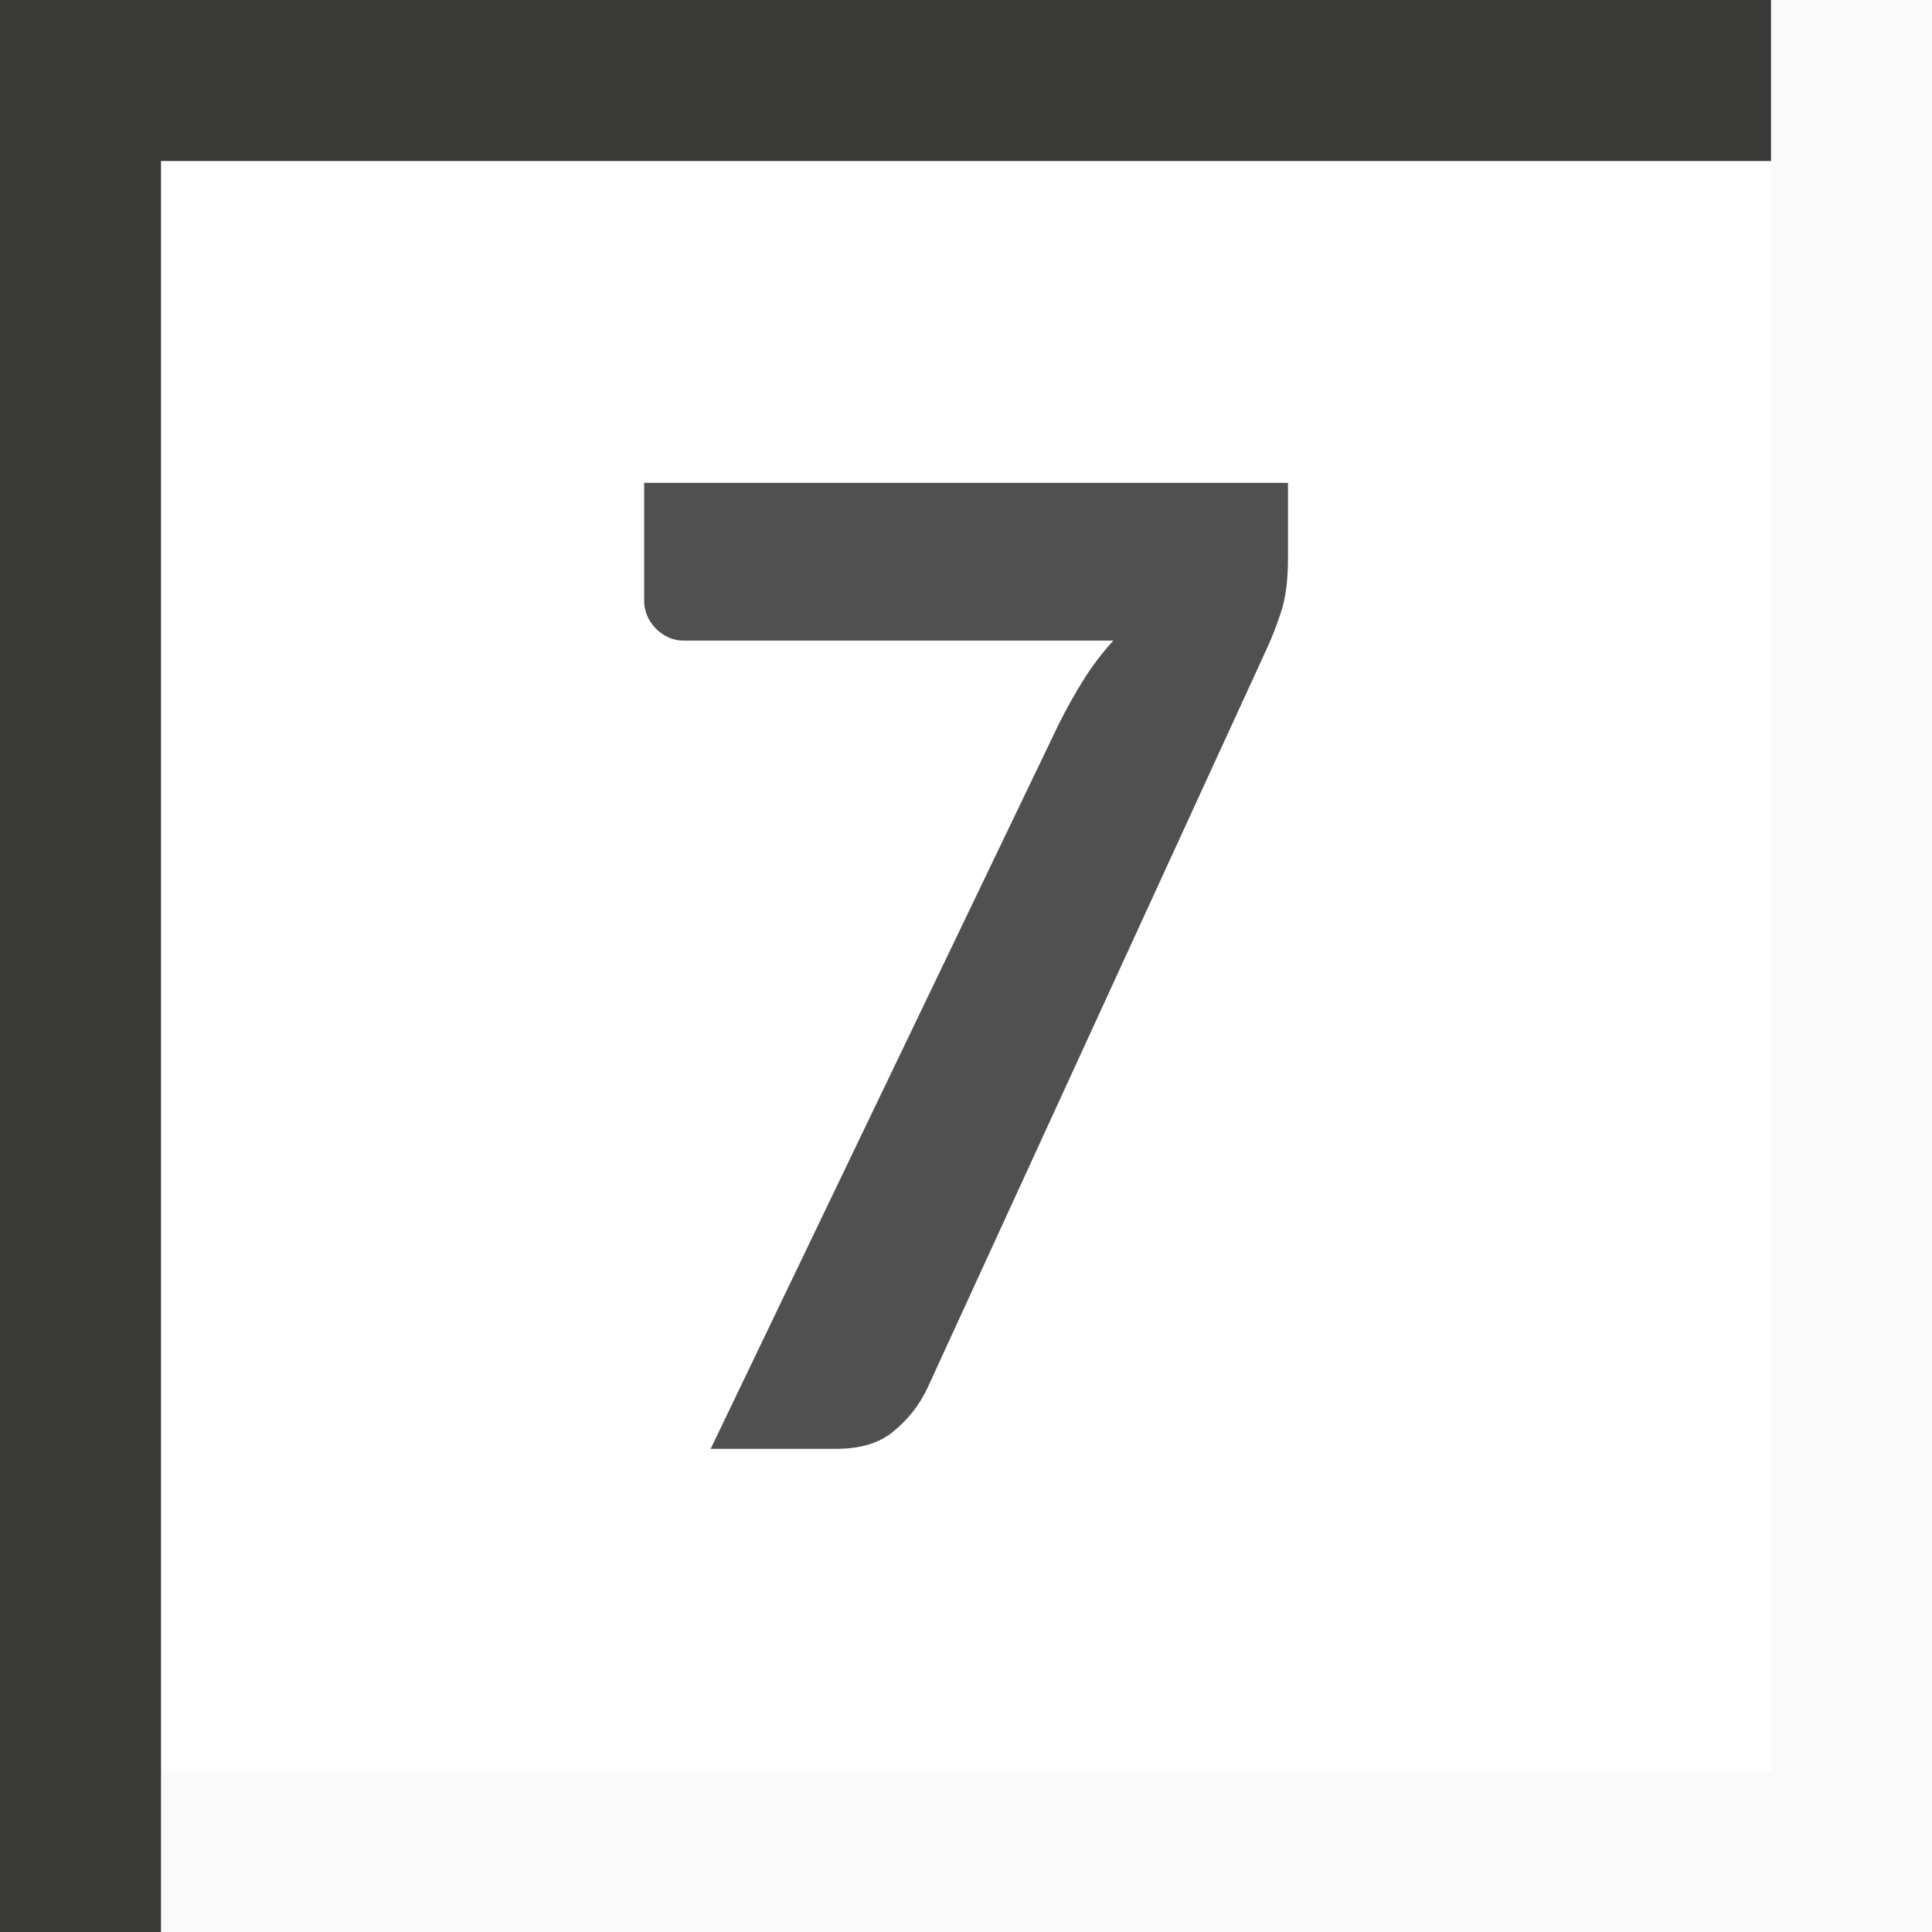
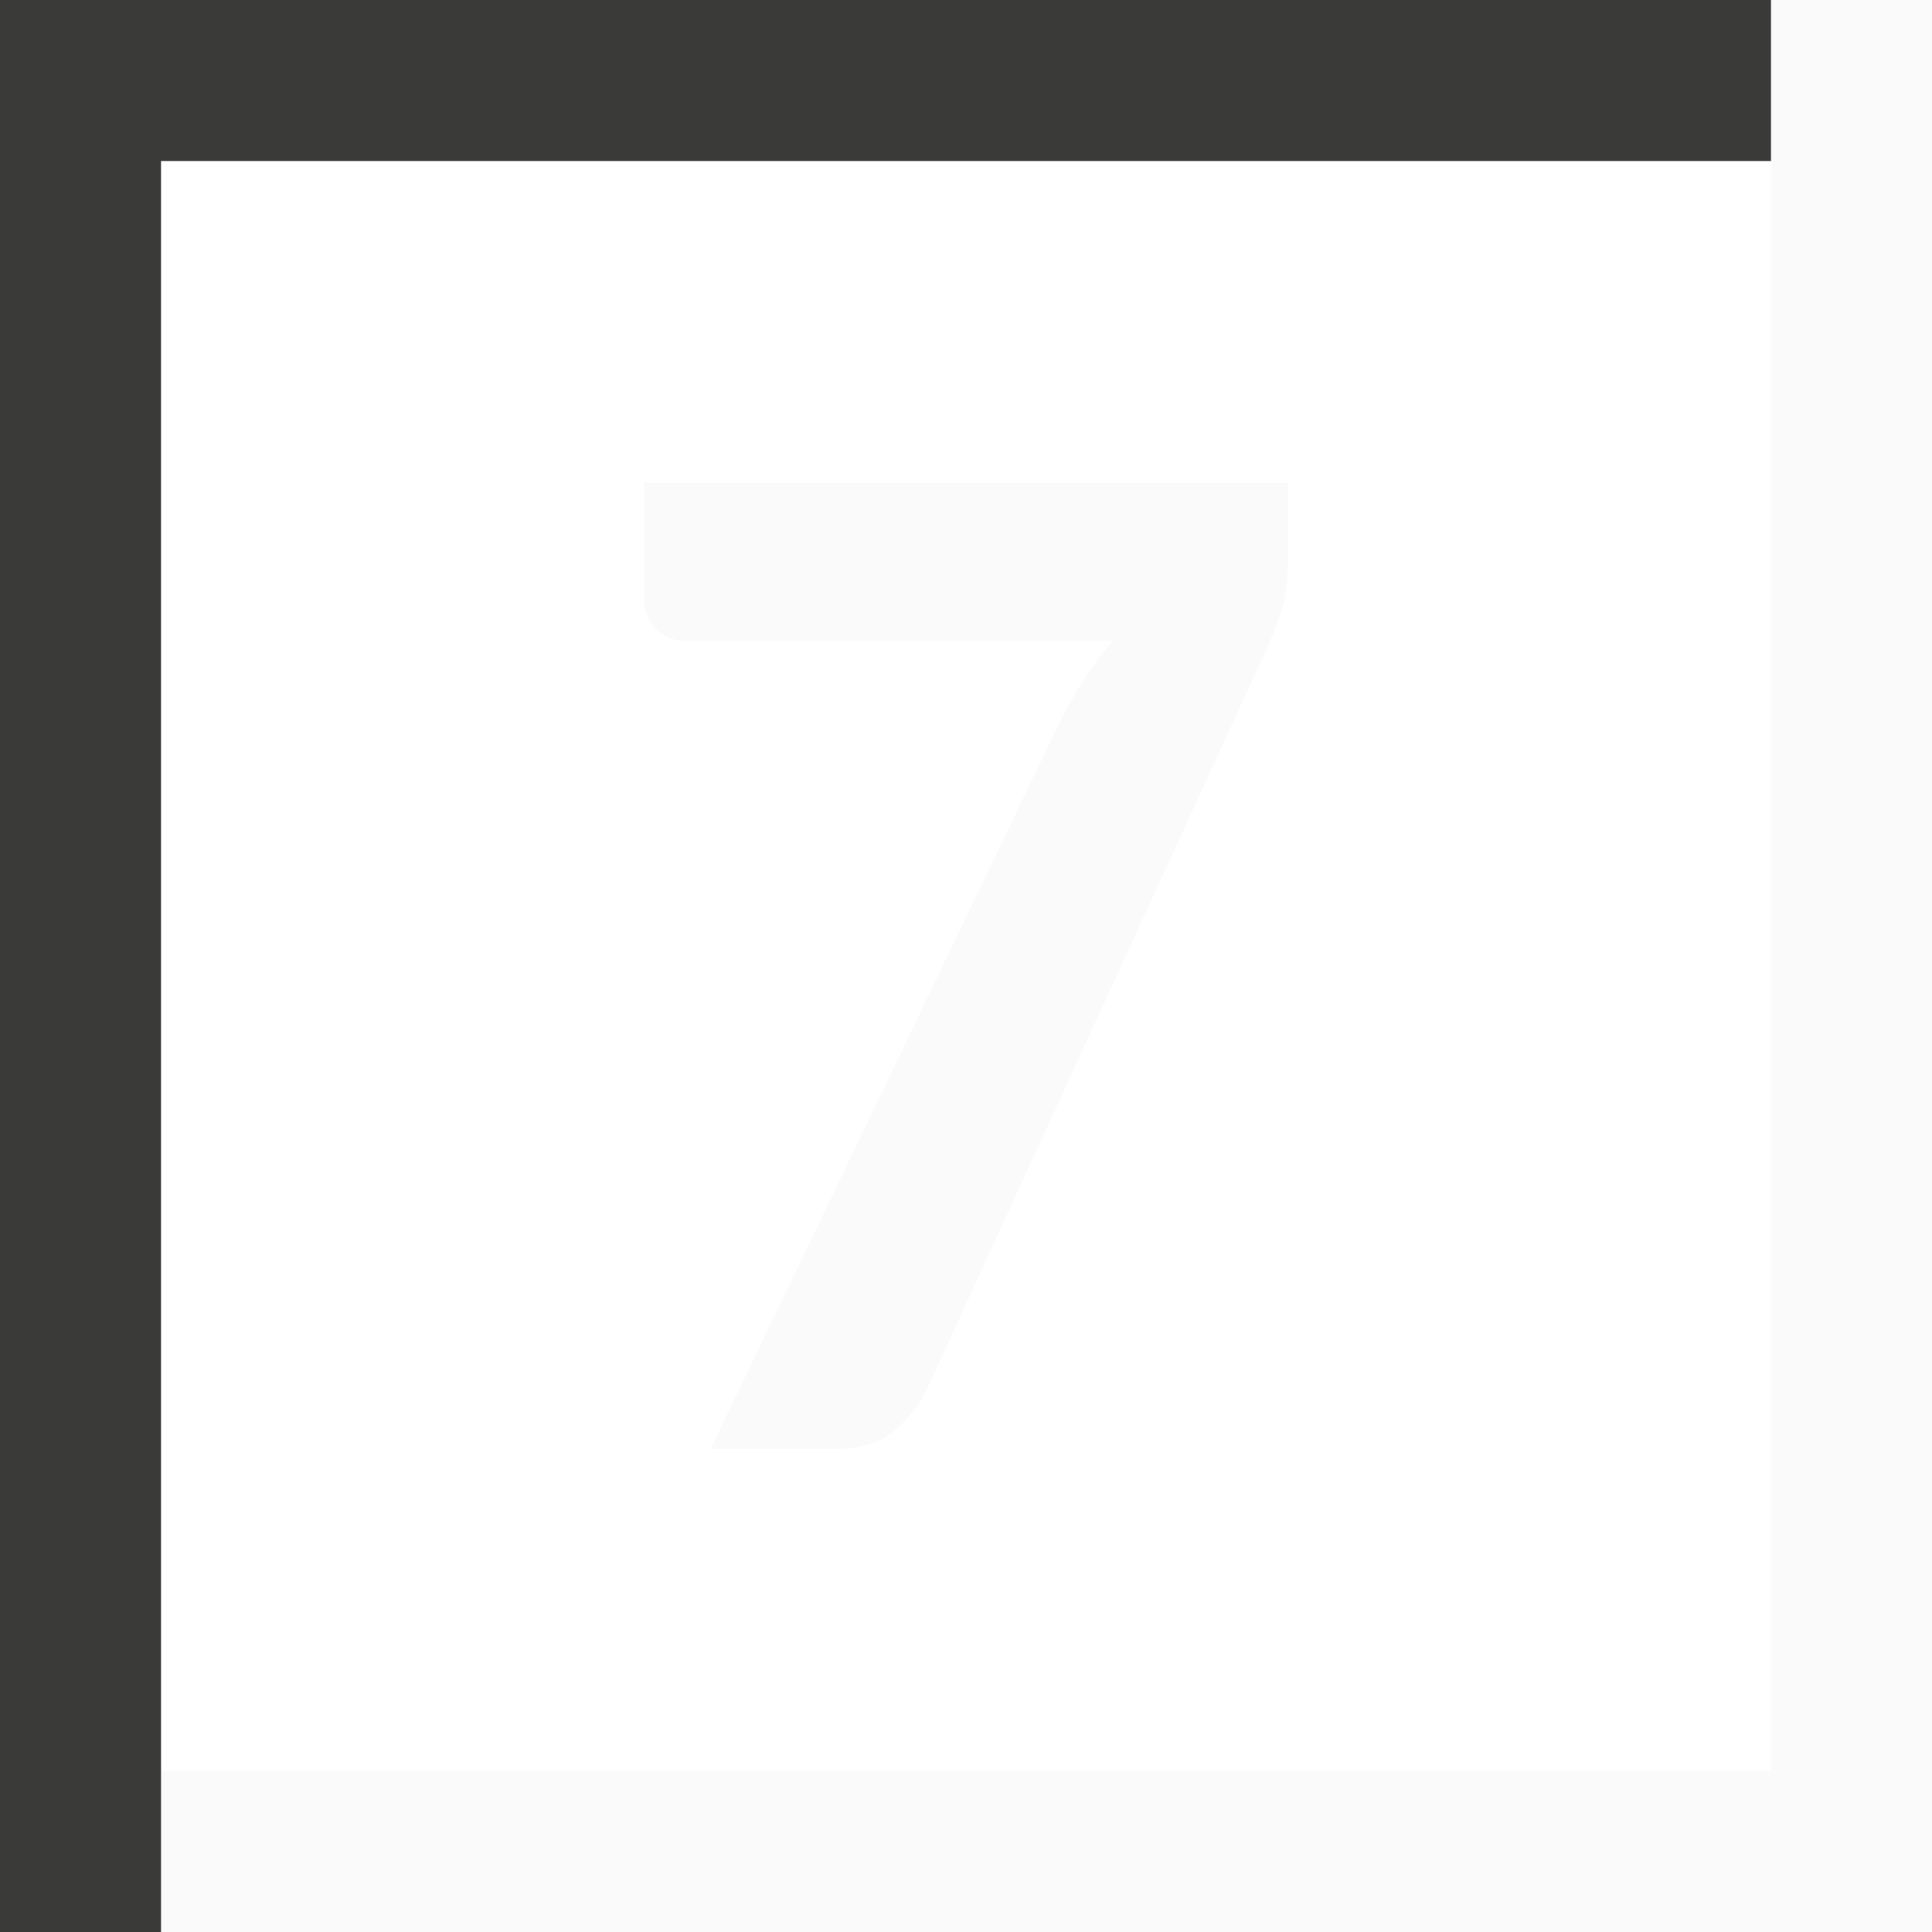
<svg xmlns="http://www.w3.org/2000/svg" height="12" viewBox="0 0 12 12" width="12">/&gt;<path d="m11 0v11h-10v1h10 1v-12z" fill="#fafafa" />
  <path d="m0 0v1 11h1v-11h10v-1z" fill="#3a3a38" />
-   <path d="m8 3v.465q0 .208-.044.339-.044.131-.084.217l-2.115 4.608q-.075.154-.208.262-.129.108-.355.108h-.78l2.164-4.505q.075-.149.155-.276.08-.127.182-.239h-2.67q-.093 0-.169-.072-.075-.077-.075-.176v-.732h4z" fill="#505050" />
+   <path d="m8 3v.465q0 .208-.044.339-.044.131-.084.217l-2.115 4.608q-.075.154-.208.262-.129.108-.355.108h-.78l2.164-4.505q.075-.149.155-.276.08-.127.182-.239h-2.67q-.093 0-.169-.072-.075-.077-.075-.176v-.732h4z" fill="#fafafa" />
</svg>
